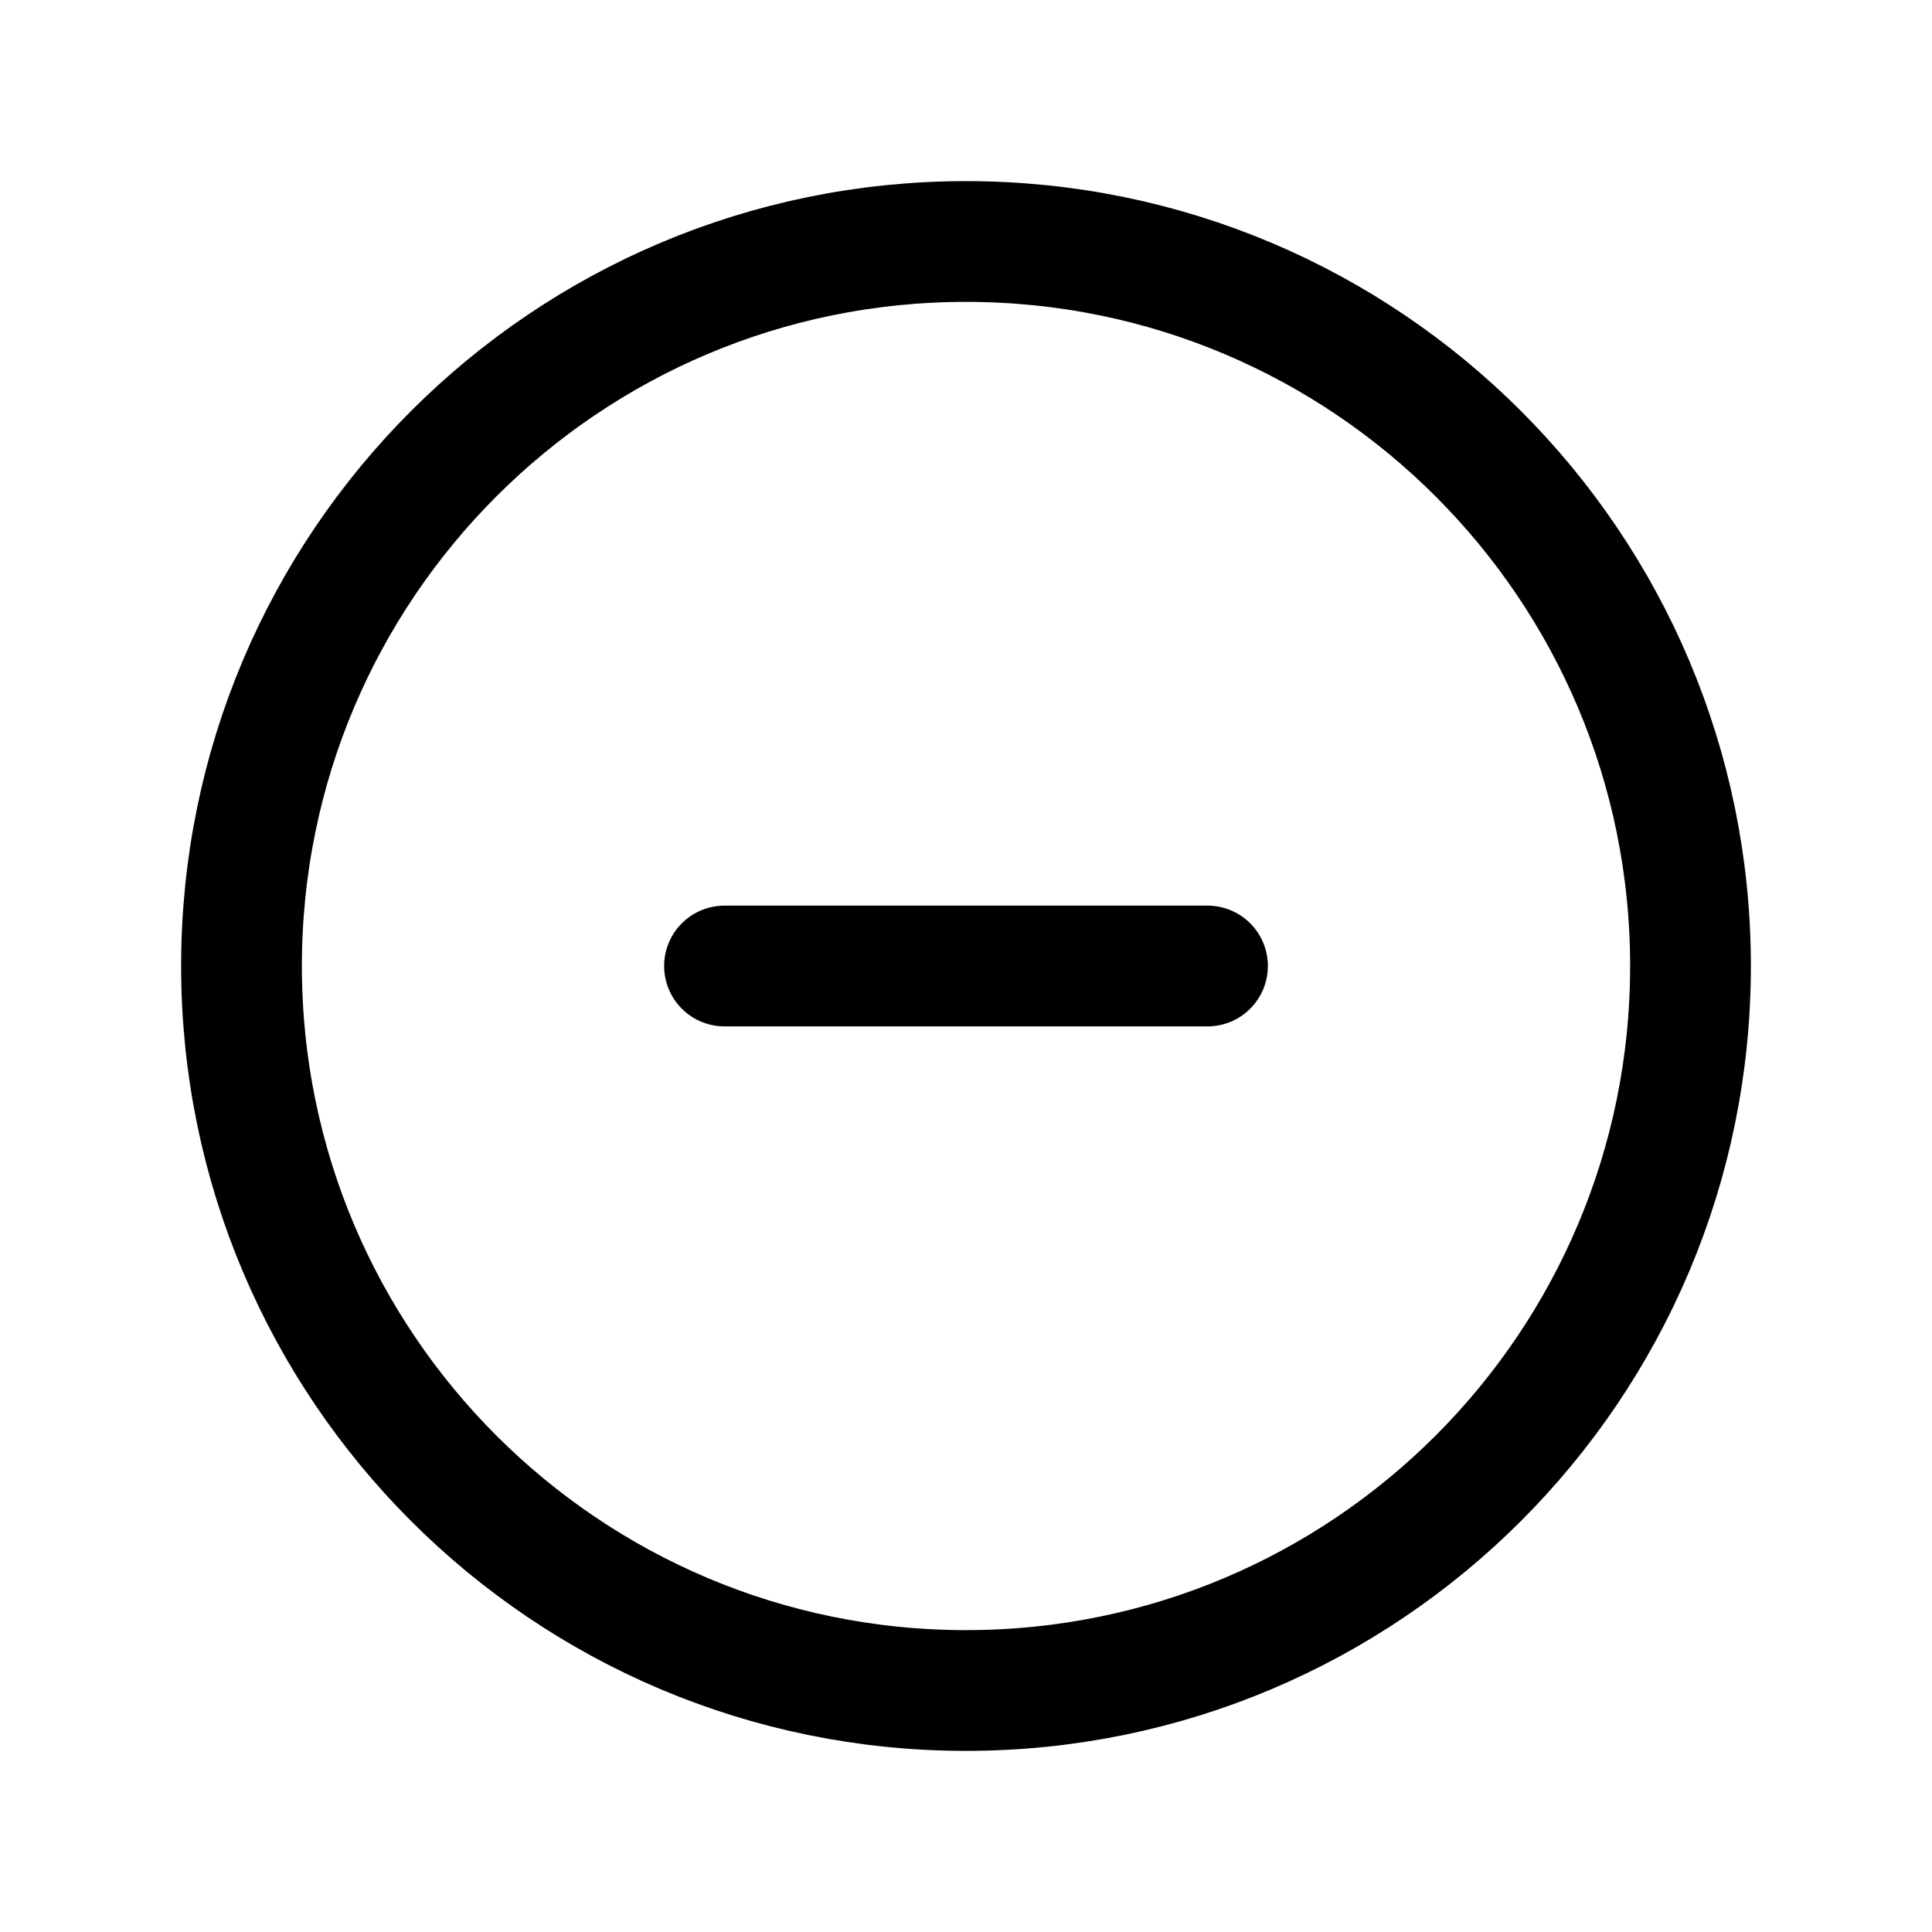
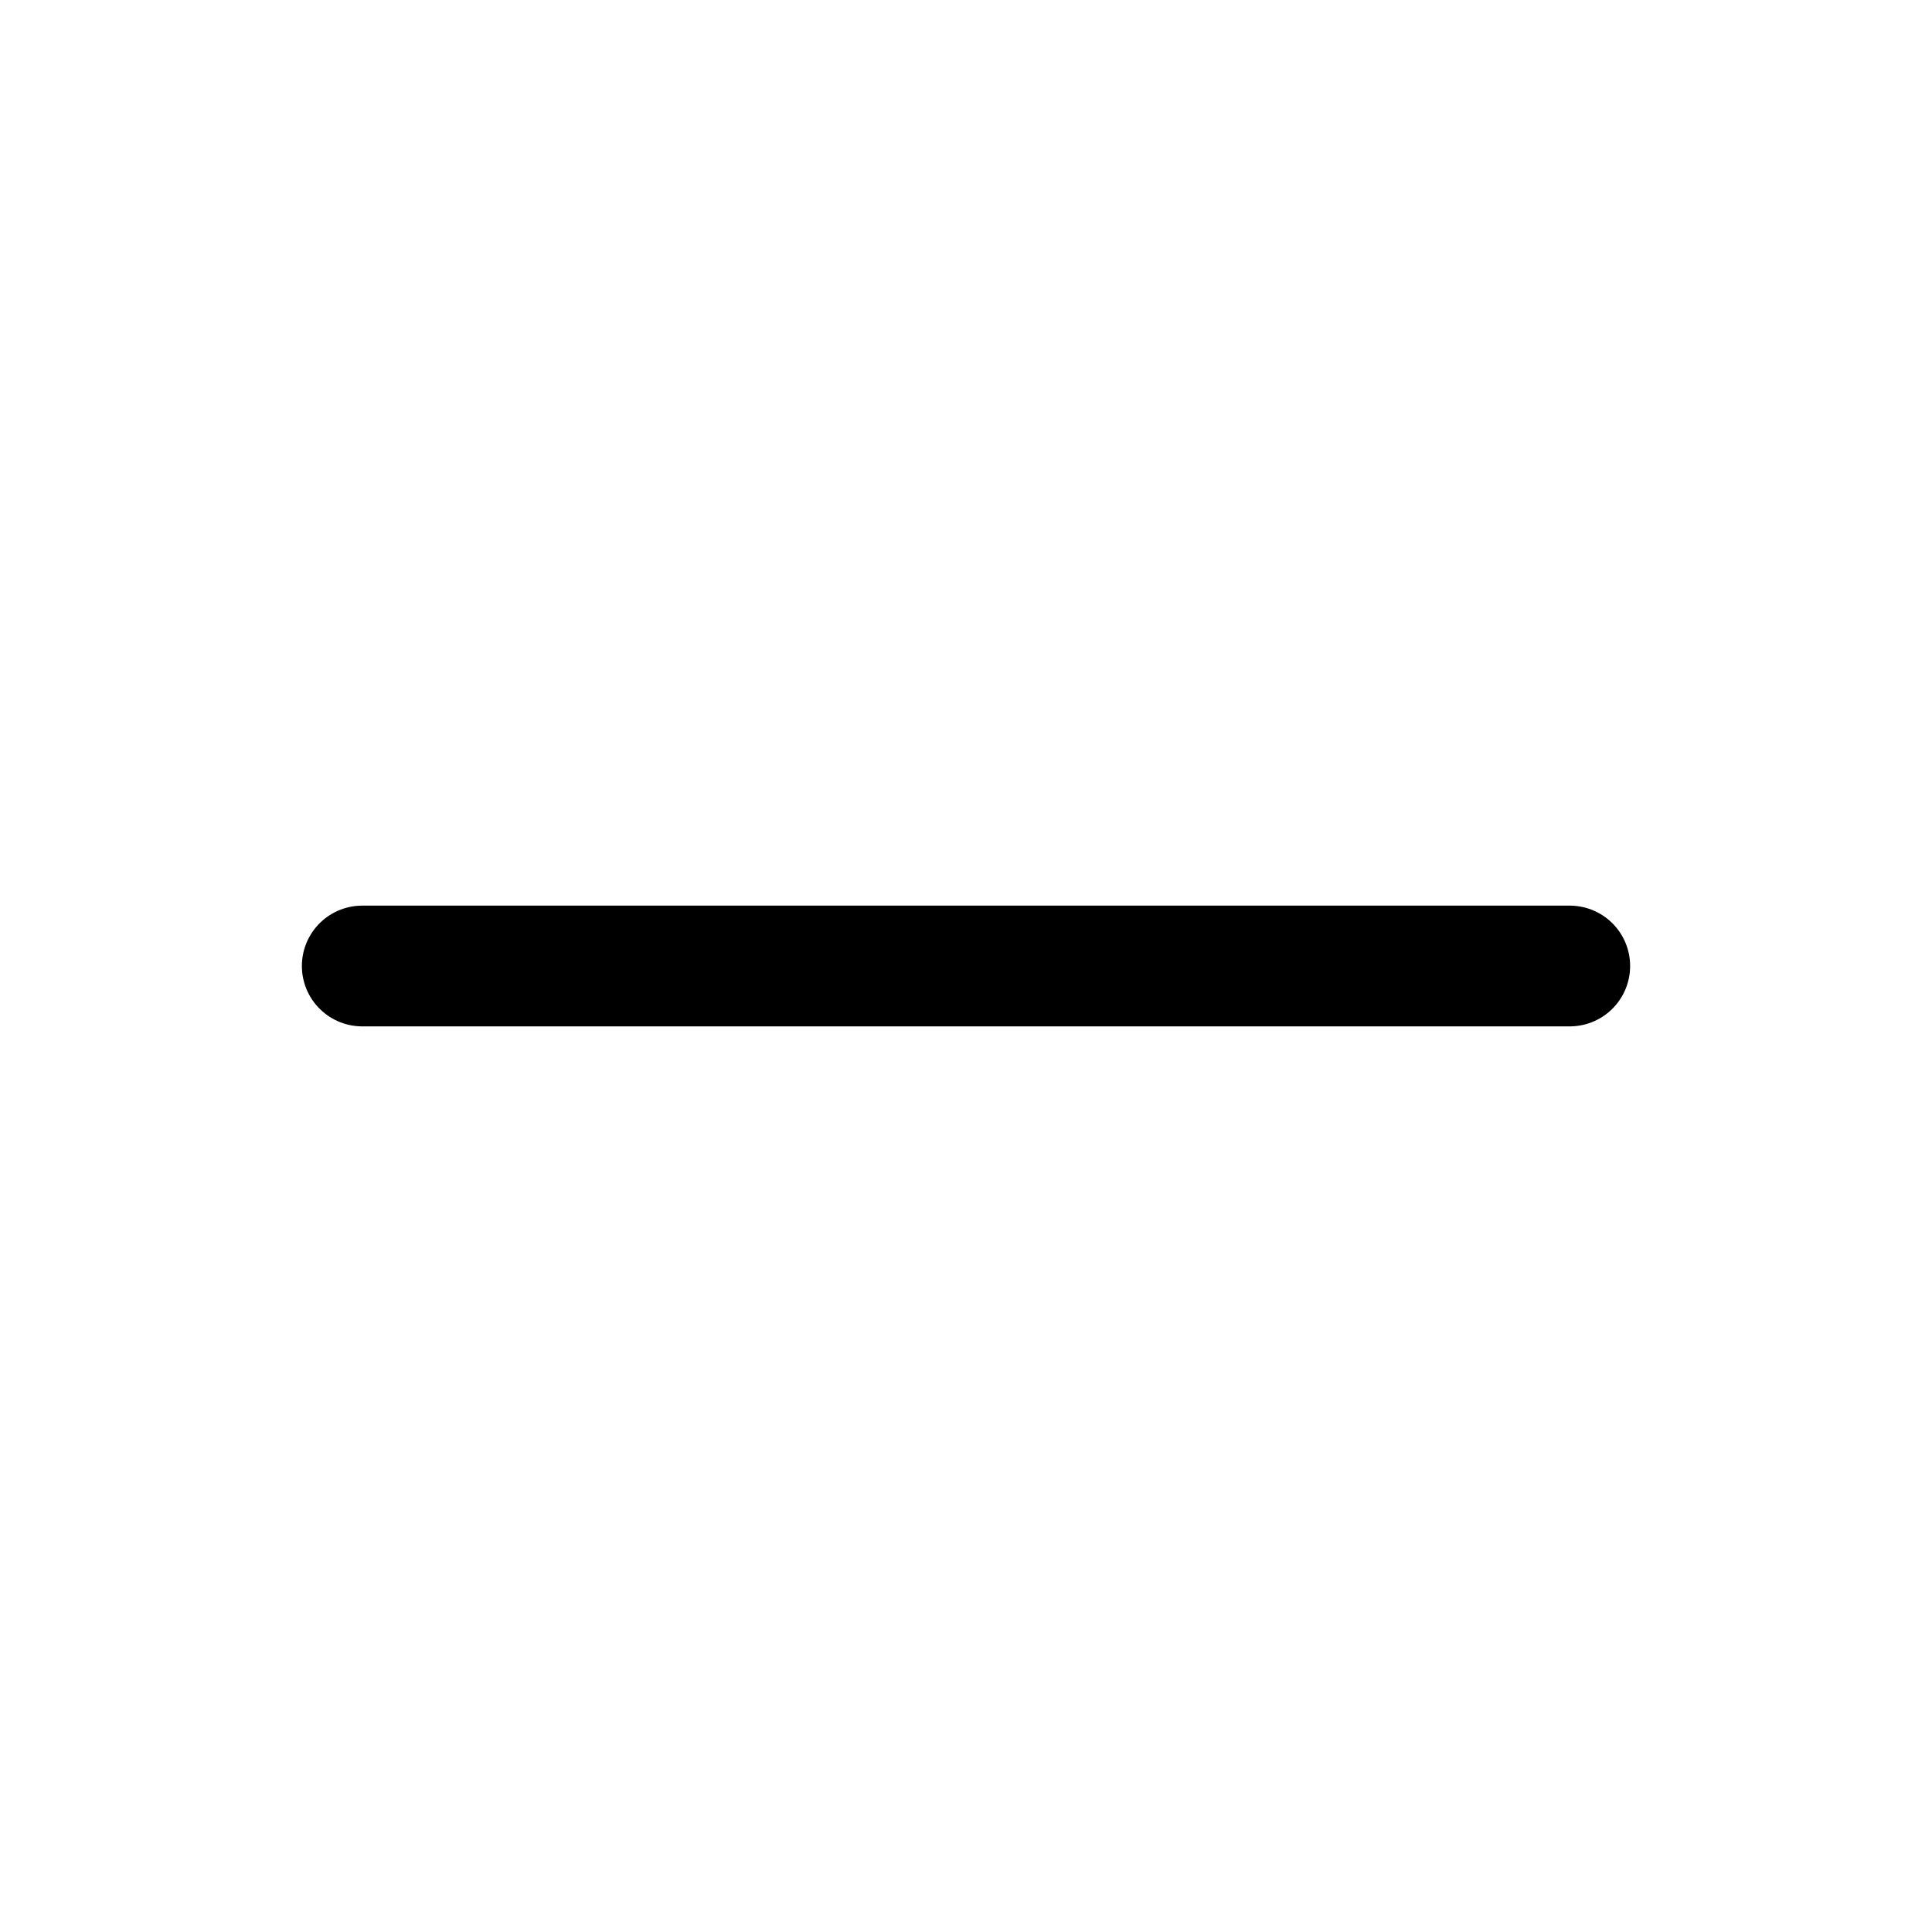
<svg xmlns="http://www.w3.org/2000/svg" fill="none" viewBox="0 0 24 24" stroke-width="1.5" stroke="currentColor" class="w-6 h-6">
-   <path stroke-linecap="round" stroke-linejoin="round" d="M15 12H9m12 0a9 9 0 11-18 0 9 9 0 0118 0z" />
+   <path stroke-linecap="round" stroke-linejoin="round" d="M19.5 12h-15" />
</svg>
